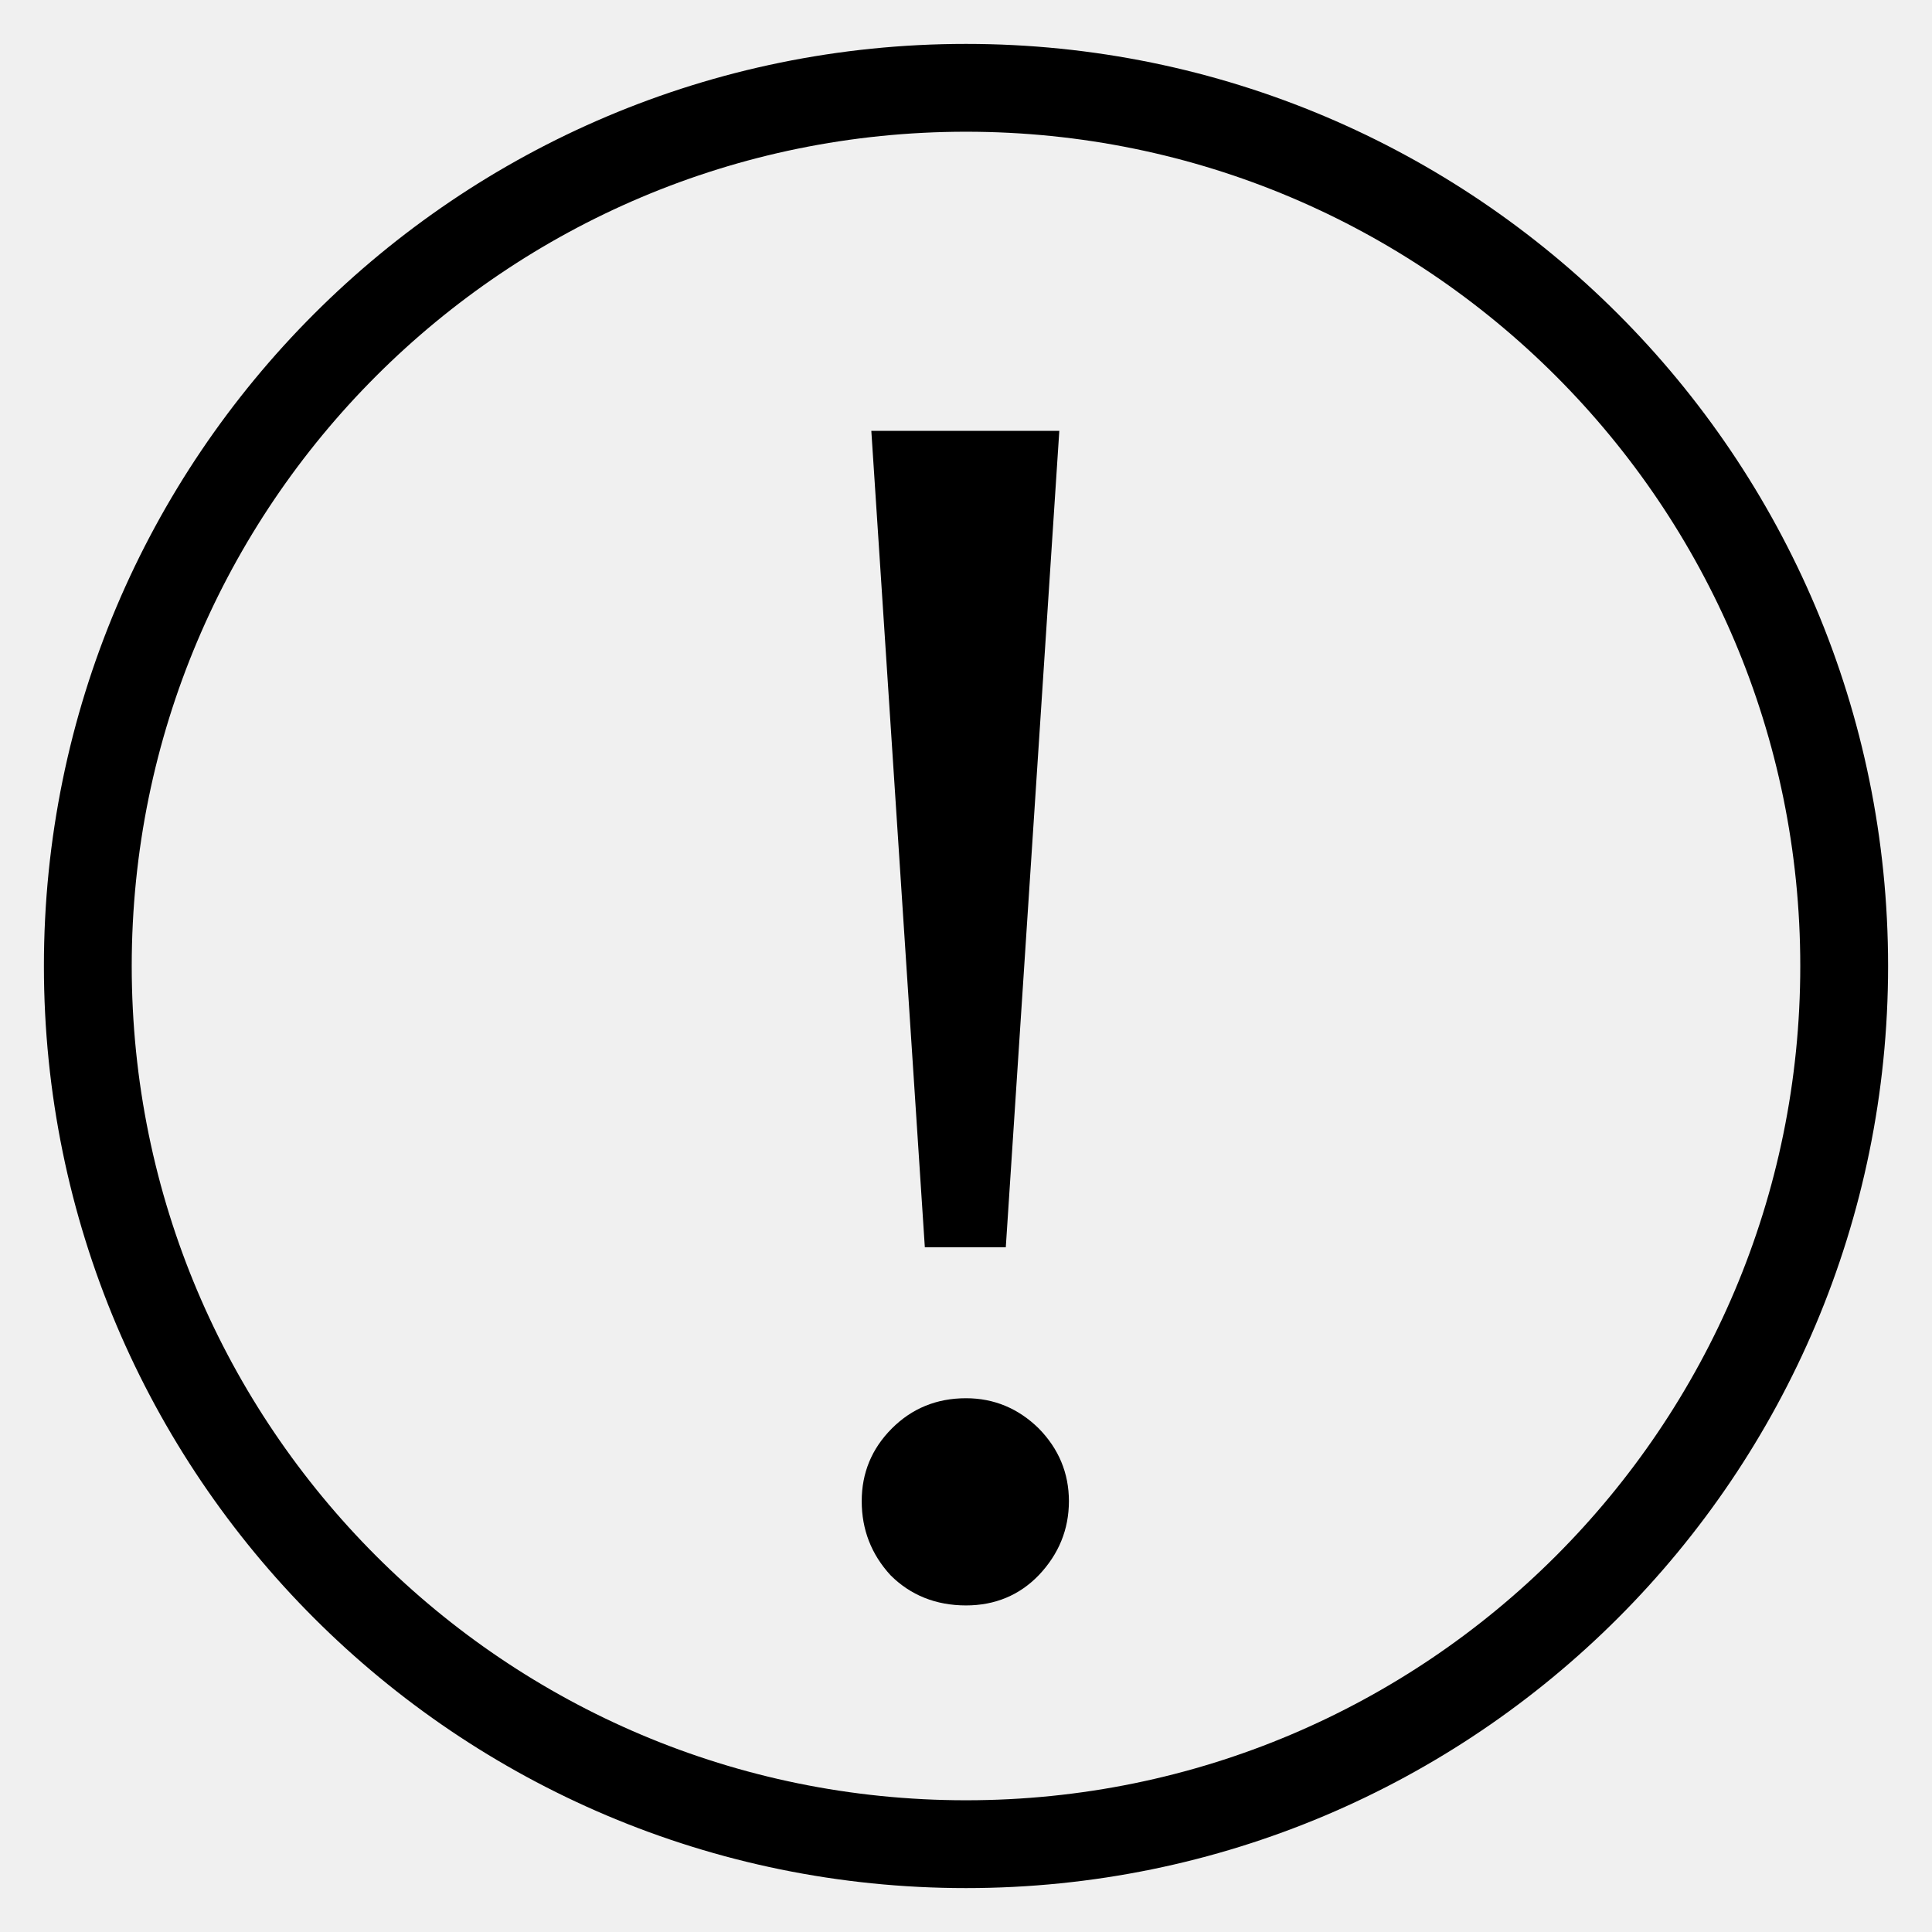
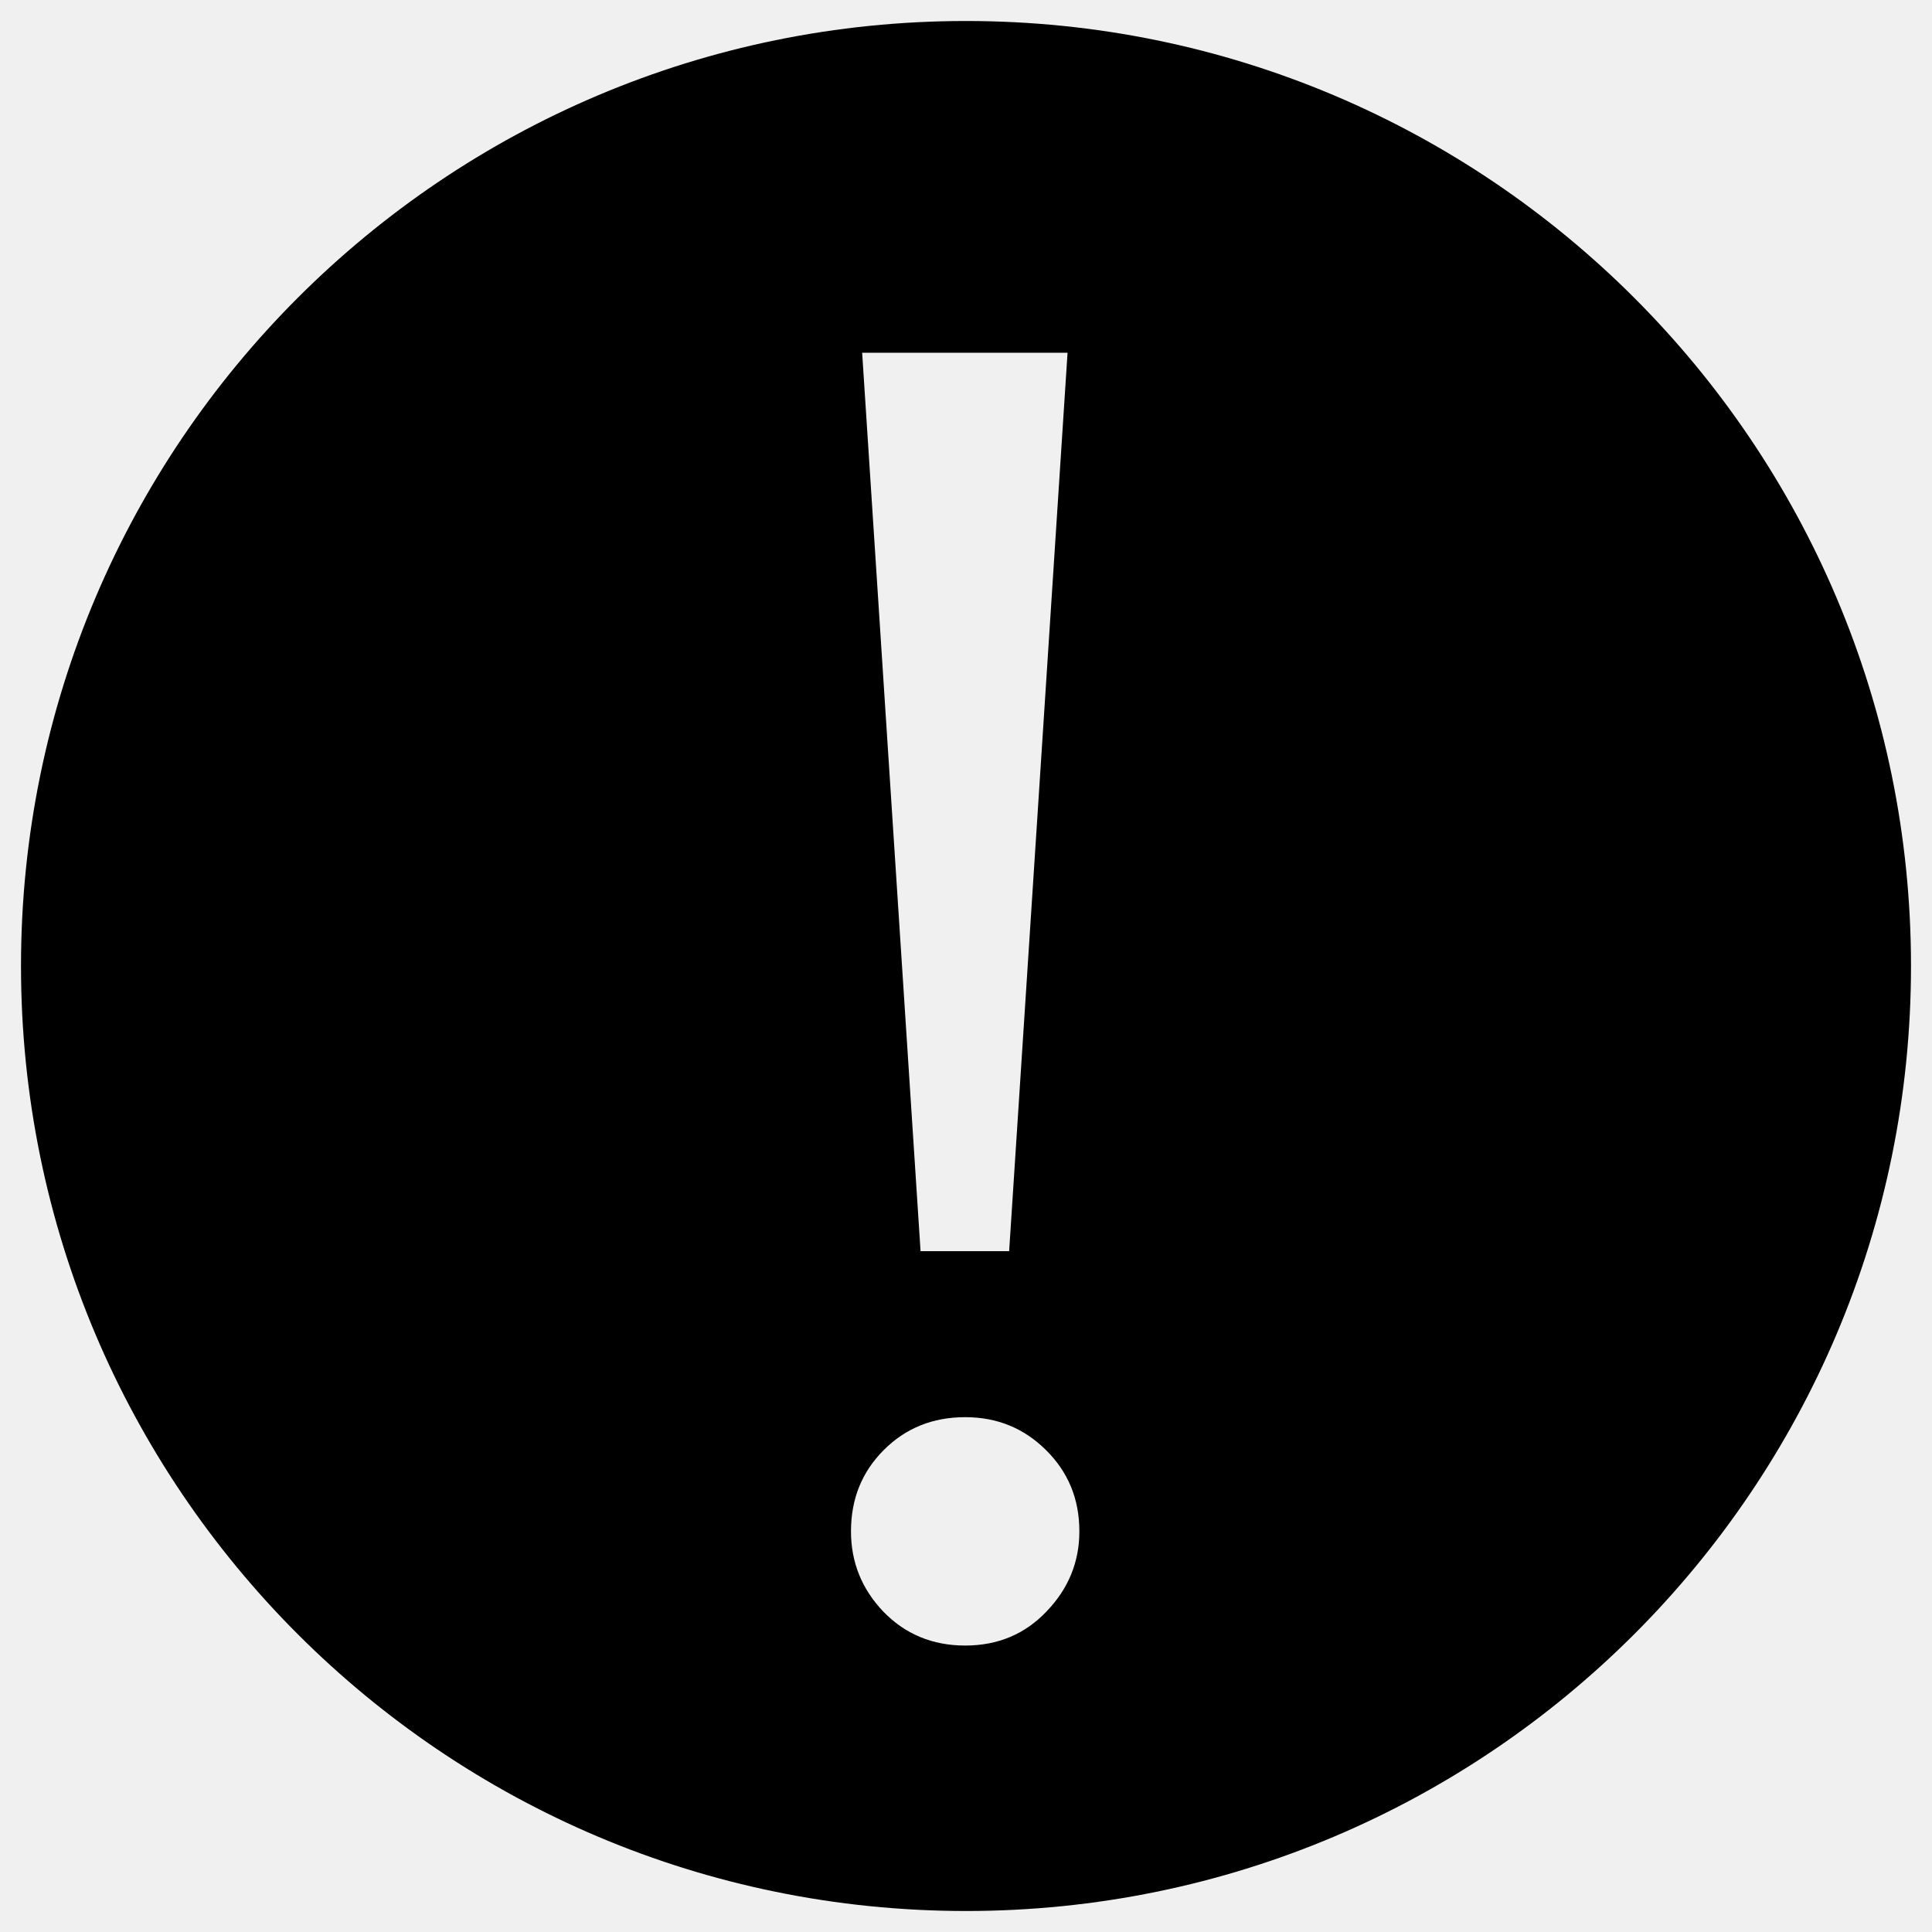
- <svg xmlns="http://www.w3.org/2000/svg" viewBox="0 0 22 22">
-   <circle cx="11" cy="11" fill="none" r="10" stroke="currentColor" />
-   <text fill="currentColor" font-size="20px" text-anchor="middle" transform="translate(0 7)" x="11" y="11">!</text>
+ <svg xmlns="http://www.w3.org/2000/svg" viewBox="0 0 46 46">
+   <style>
+ 		svg {
+ 			color-scheme: dark light;
+ 		}
+ 	</style>
+   <mask id="b">
+     <rect fill="#fff" height="100%" width="100%" />
+     <text dominant-baseline="central" font-family="'Times New Roman',serif" font-size="46px" text-anchor="middle" x="23" y="23">!</text>
+   </mask>
+   <circle cx="23" cy="23" fill="currentColor" mask="url(#b)" r="22" stroke="currentColor" />
</svg>
